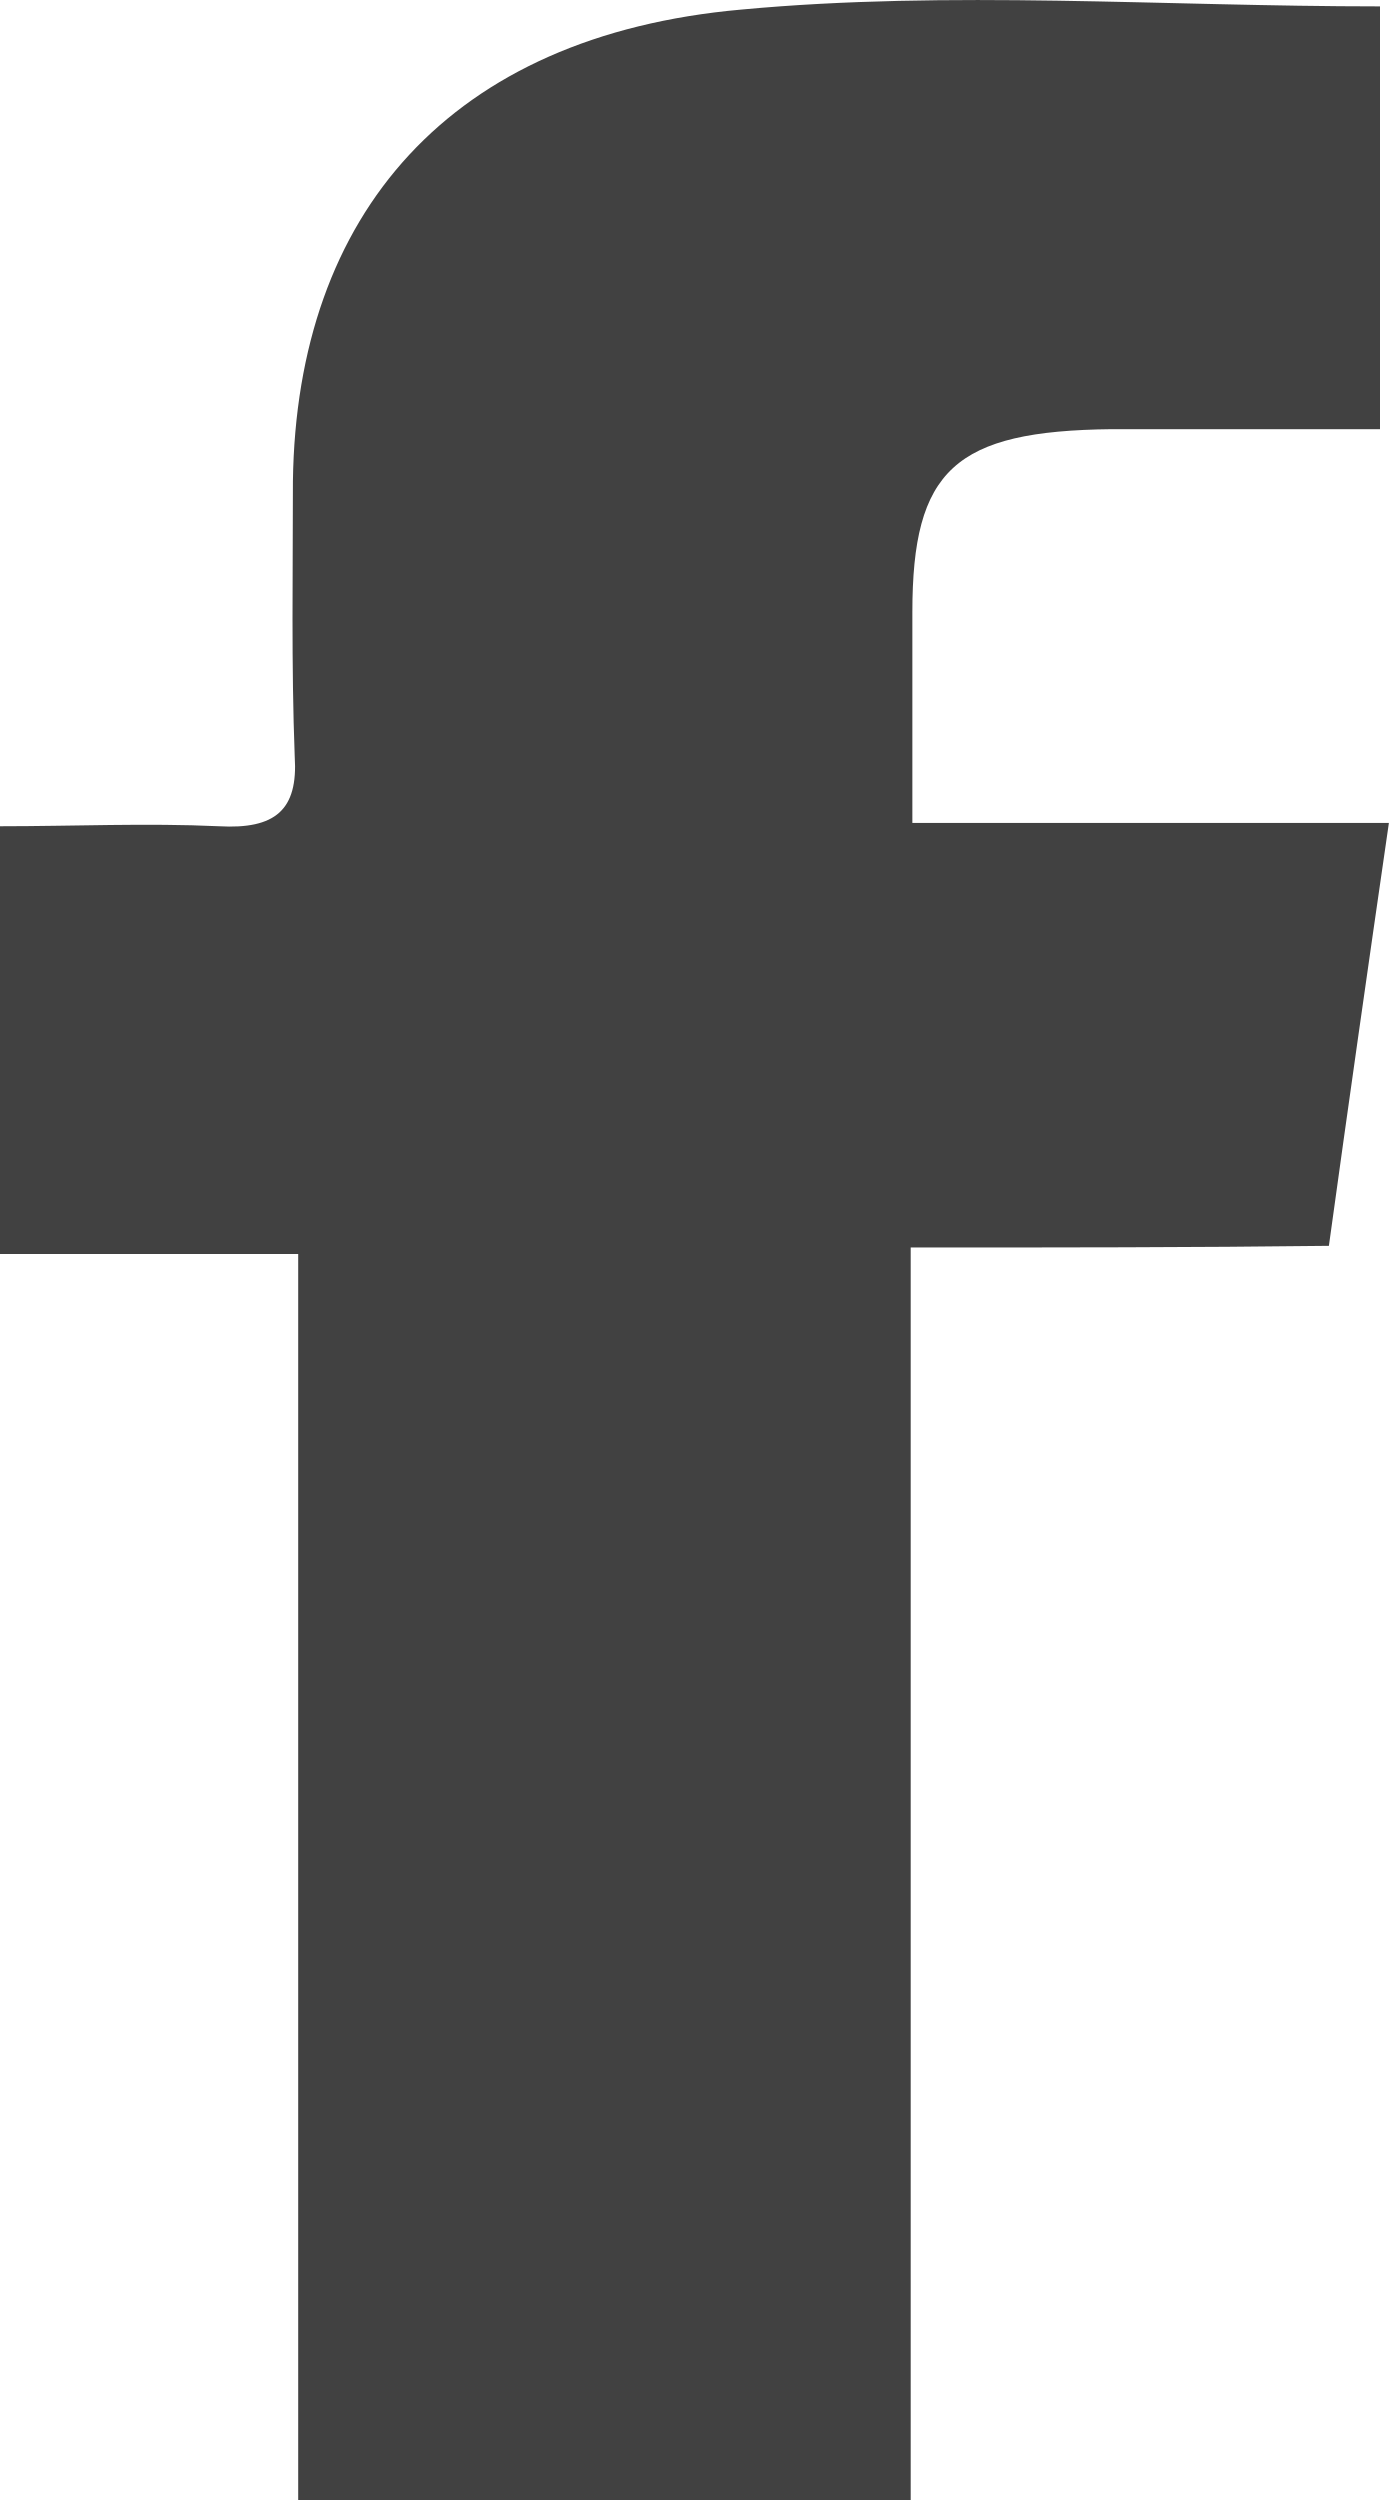
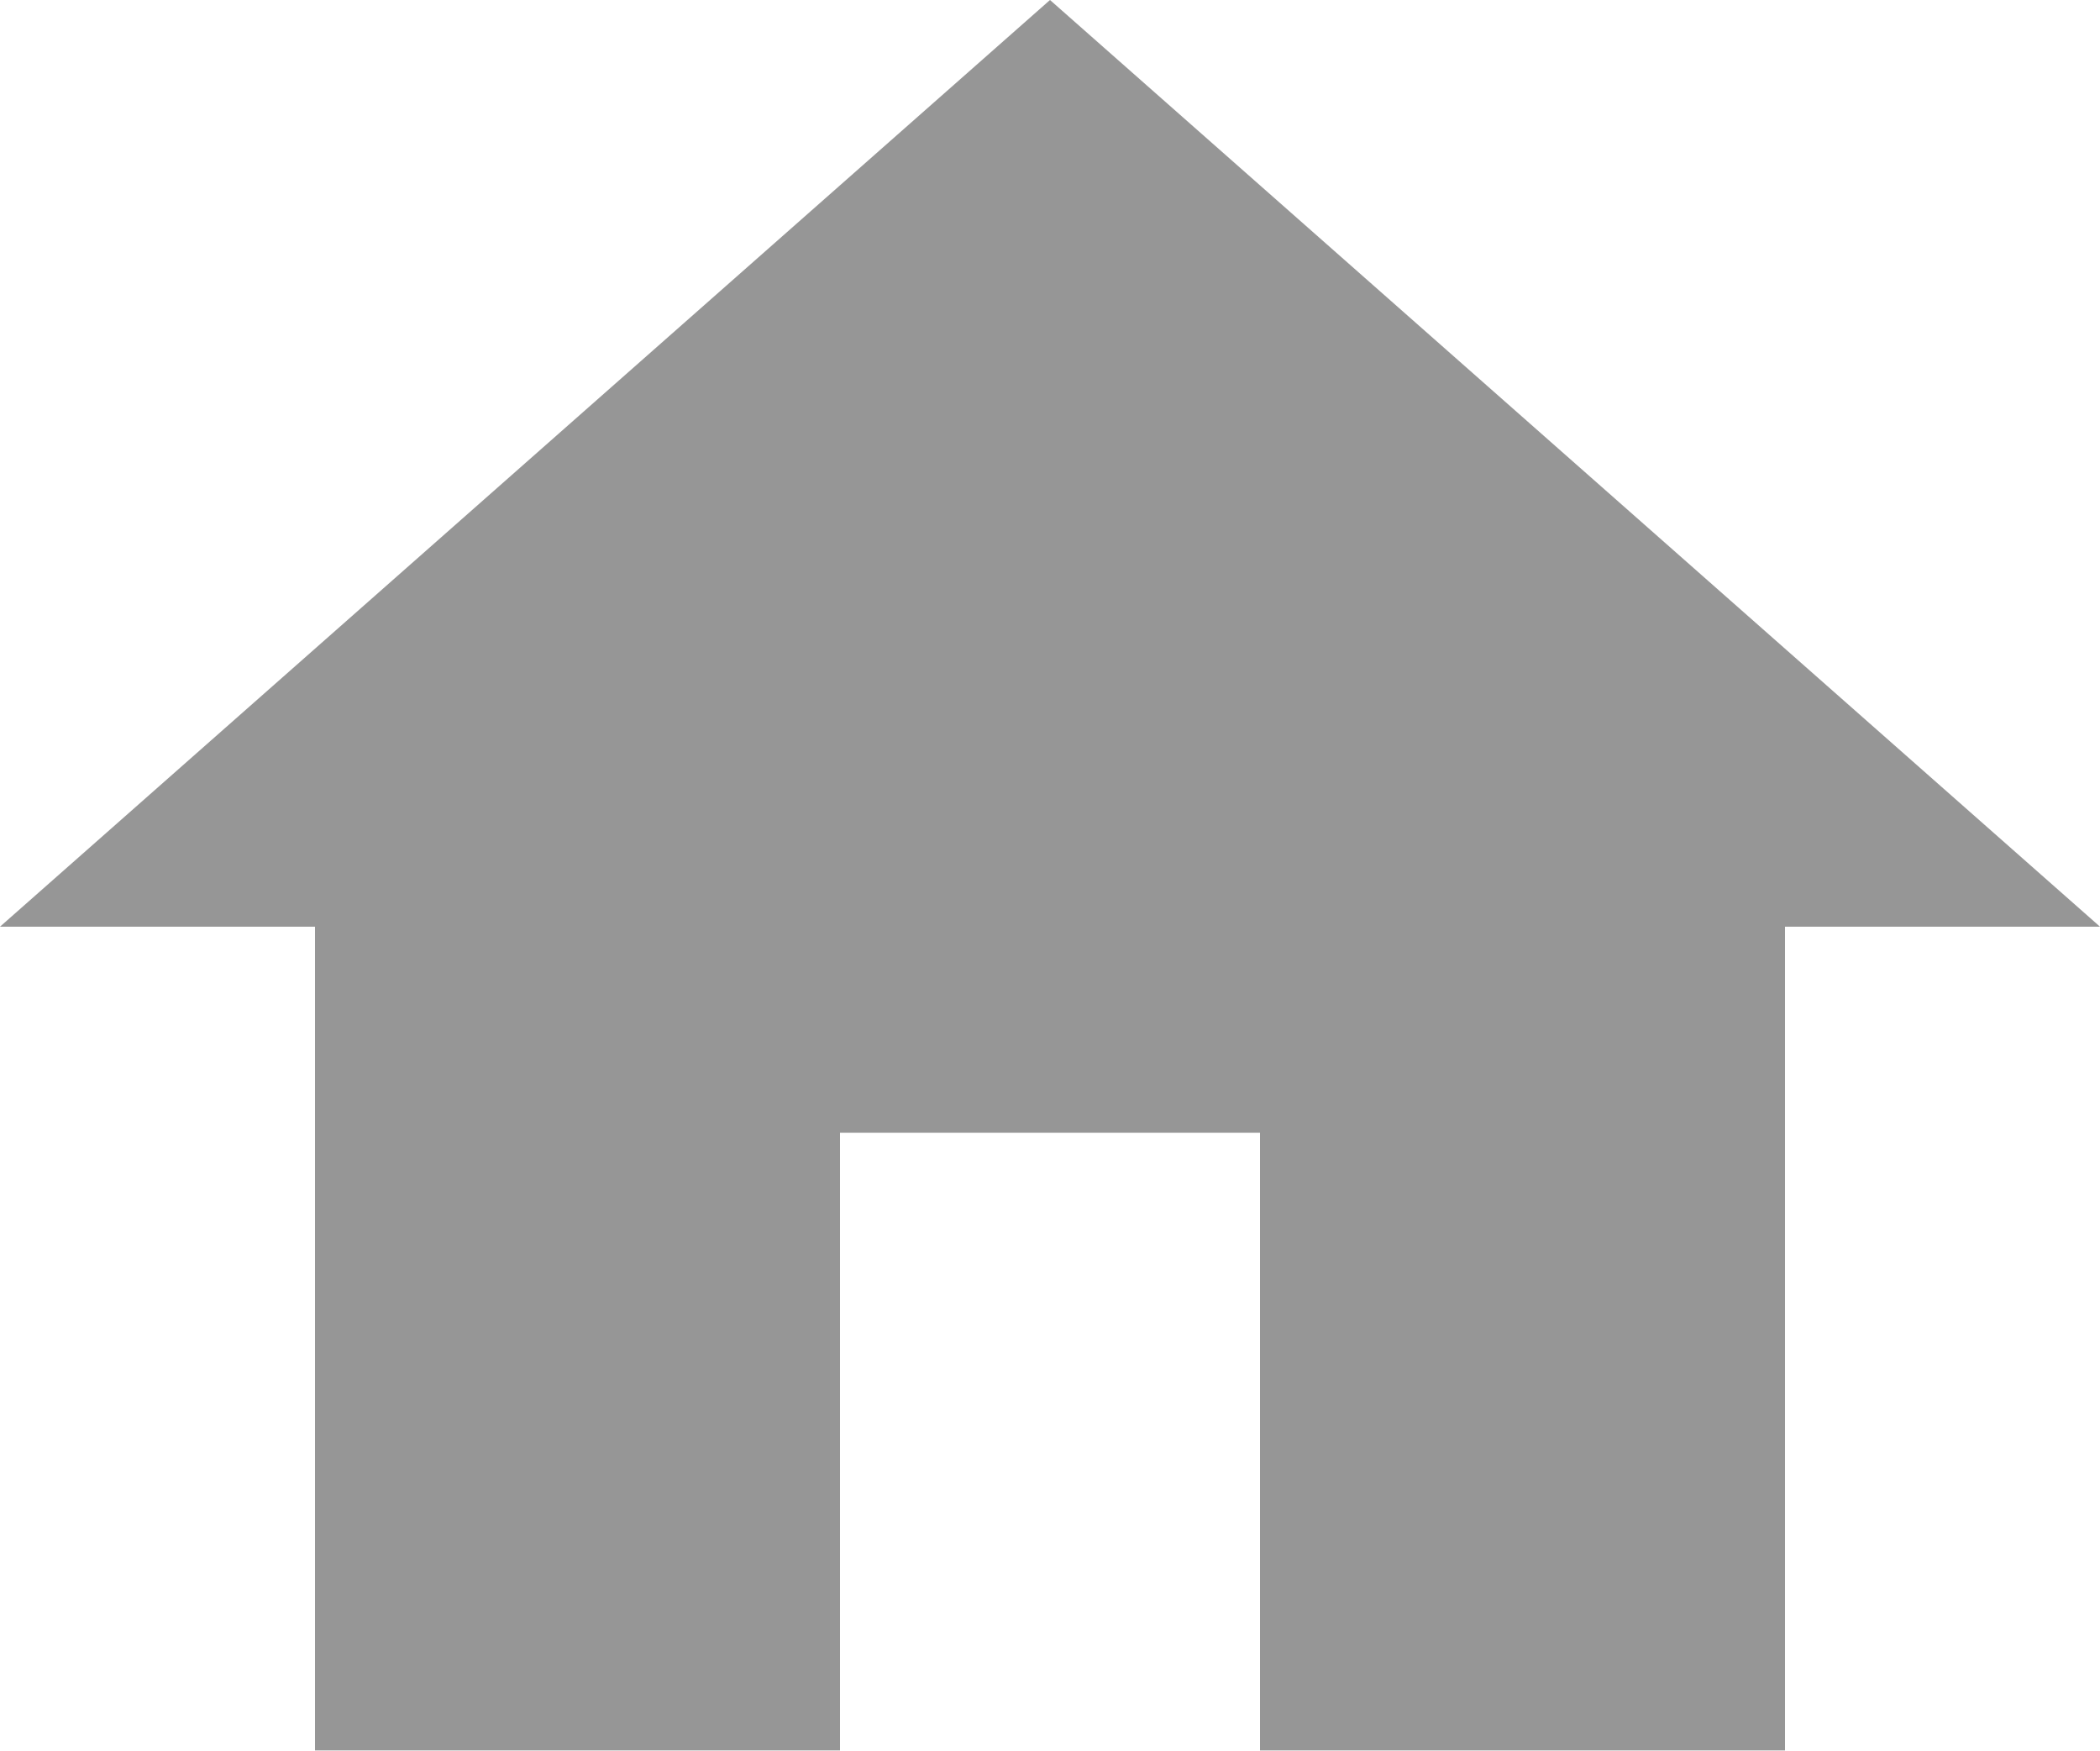
- <svg xmlns="http://www.w3.org/2000/svg" width="10" height="18" viewBox="0 0 10 18" fill="none">
-   <path d="M6.557 8.982C6.557 12.039 6.557 15.002 6.557 18C5.07 18 3.647 18 2.147 18C2.147 15.025 2.147 12.05 2.147 9.029C1.41 9.029 0.724 9.029 0 9.029C0 7.979 0 6.999 0 5.949C0.534 5.949 1.055 5.925 1.576 5.949C1.982 5.972 2.147 5.832 2.122 5.447C2.097 4.782 2.109 4.129 2.109 3.464C2.135 1.539 3.24 0.256 5.337 0.069C6.836 -0.071 8.374 0.046 9.936 0.046C9.936 1.002 9.936 1.994 9.936 3.09C9.301 3.09 8.653 3.09 8.005 3.09C6.874 3.102 6.569 3.382 6.569 4.409C6.569 4.887 6.569 5.377 6.569 5.925C7.738 5.925 8.856 5.925 10 5.925C9.848 6.975 9.708 7.955 9.568 8.97C8.59 8.982 7.624 8.982 6.557 8.982Z" fill="#414141" />
+ <svg xmlns="http://www.w3.org/2000/svg" width="12" height="10" viewBox="0 0 12 10" fill="none">
+   <path d="M4.8 10V6.471H7.2V10H10.2V5.294H12L6 0L0 5.294H1.8V10H4.8Z" fill="#414141" fill-opacity="0.55" />
</svg>
